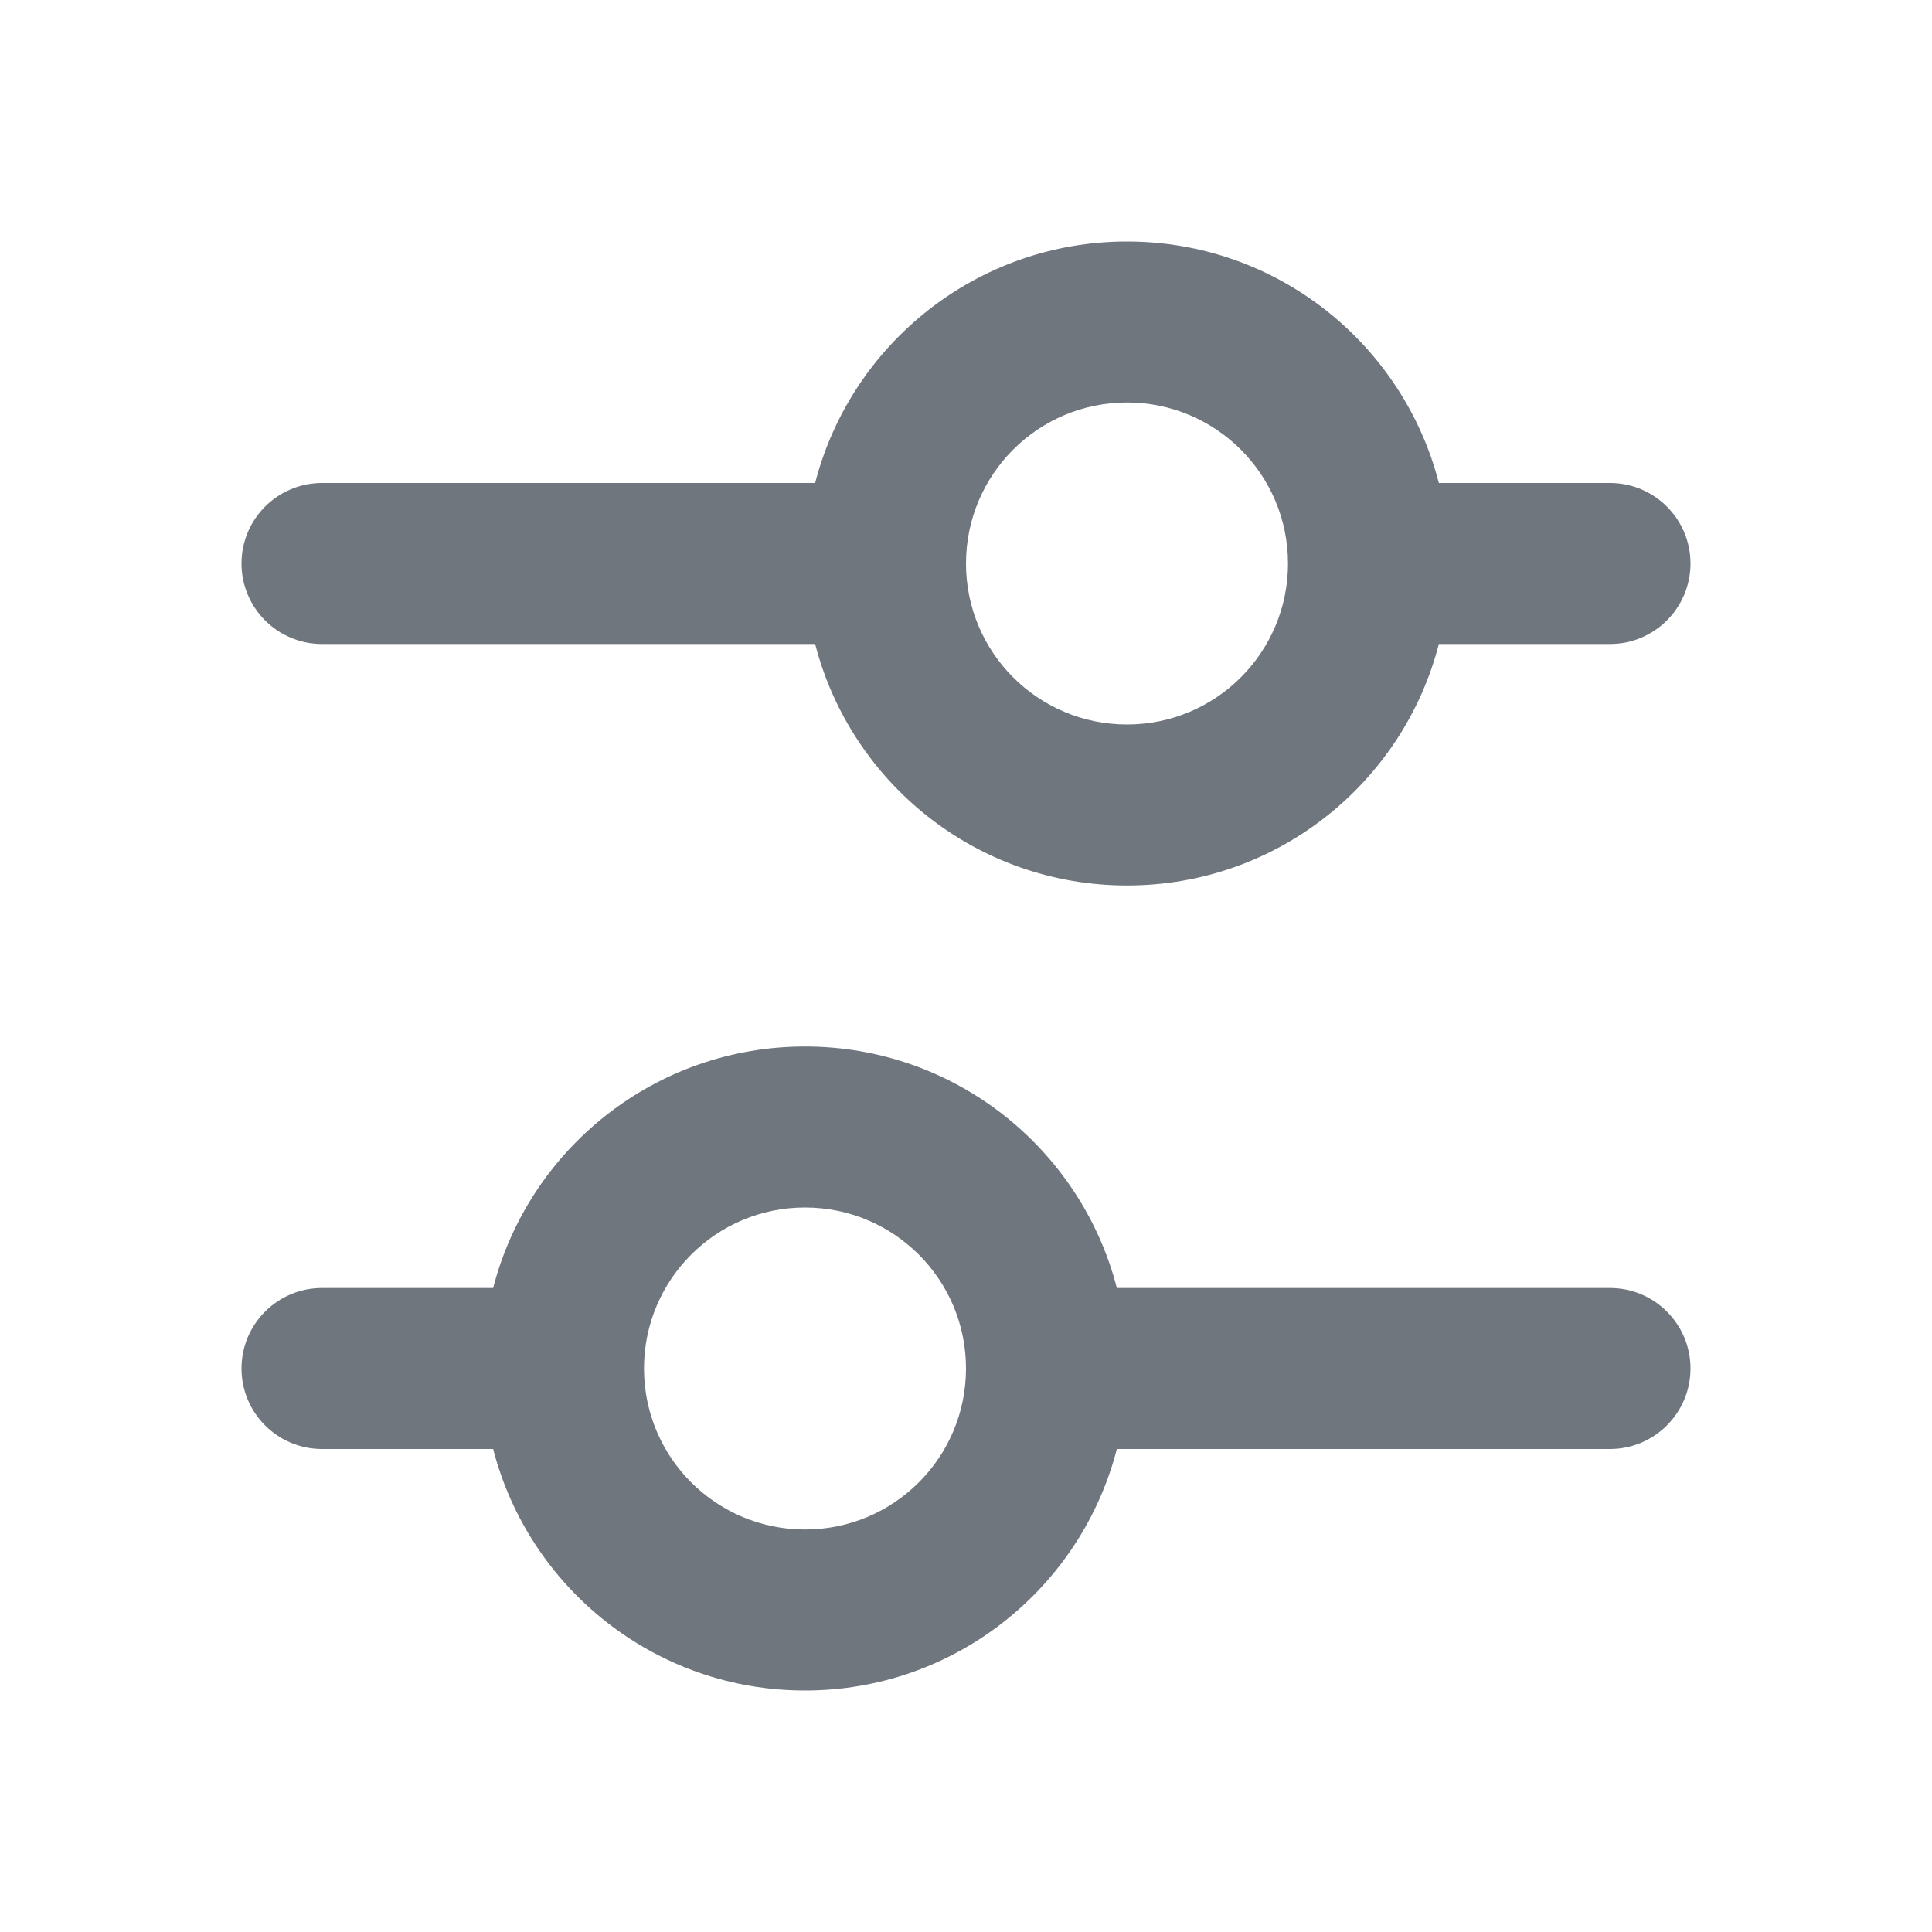
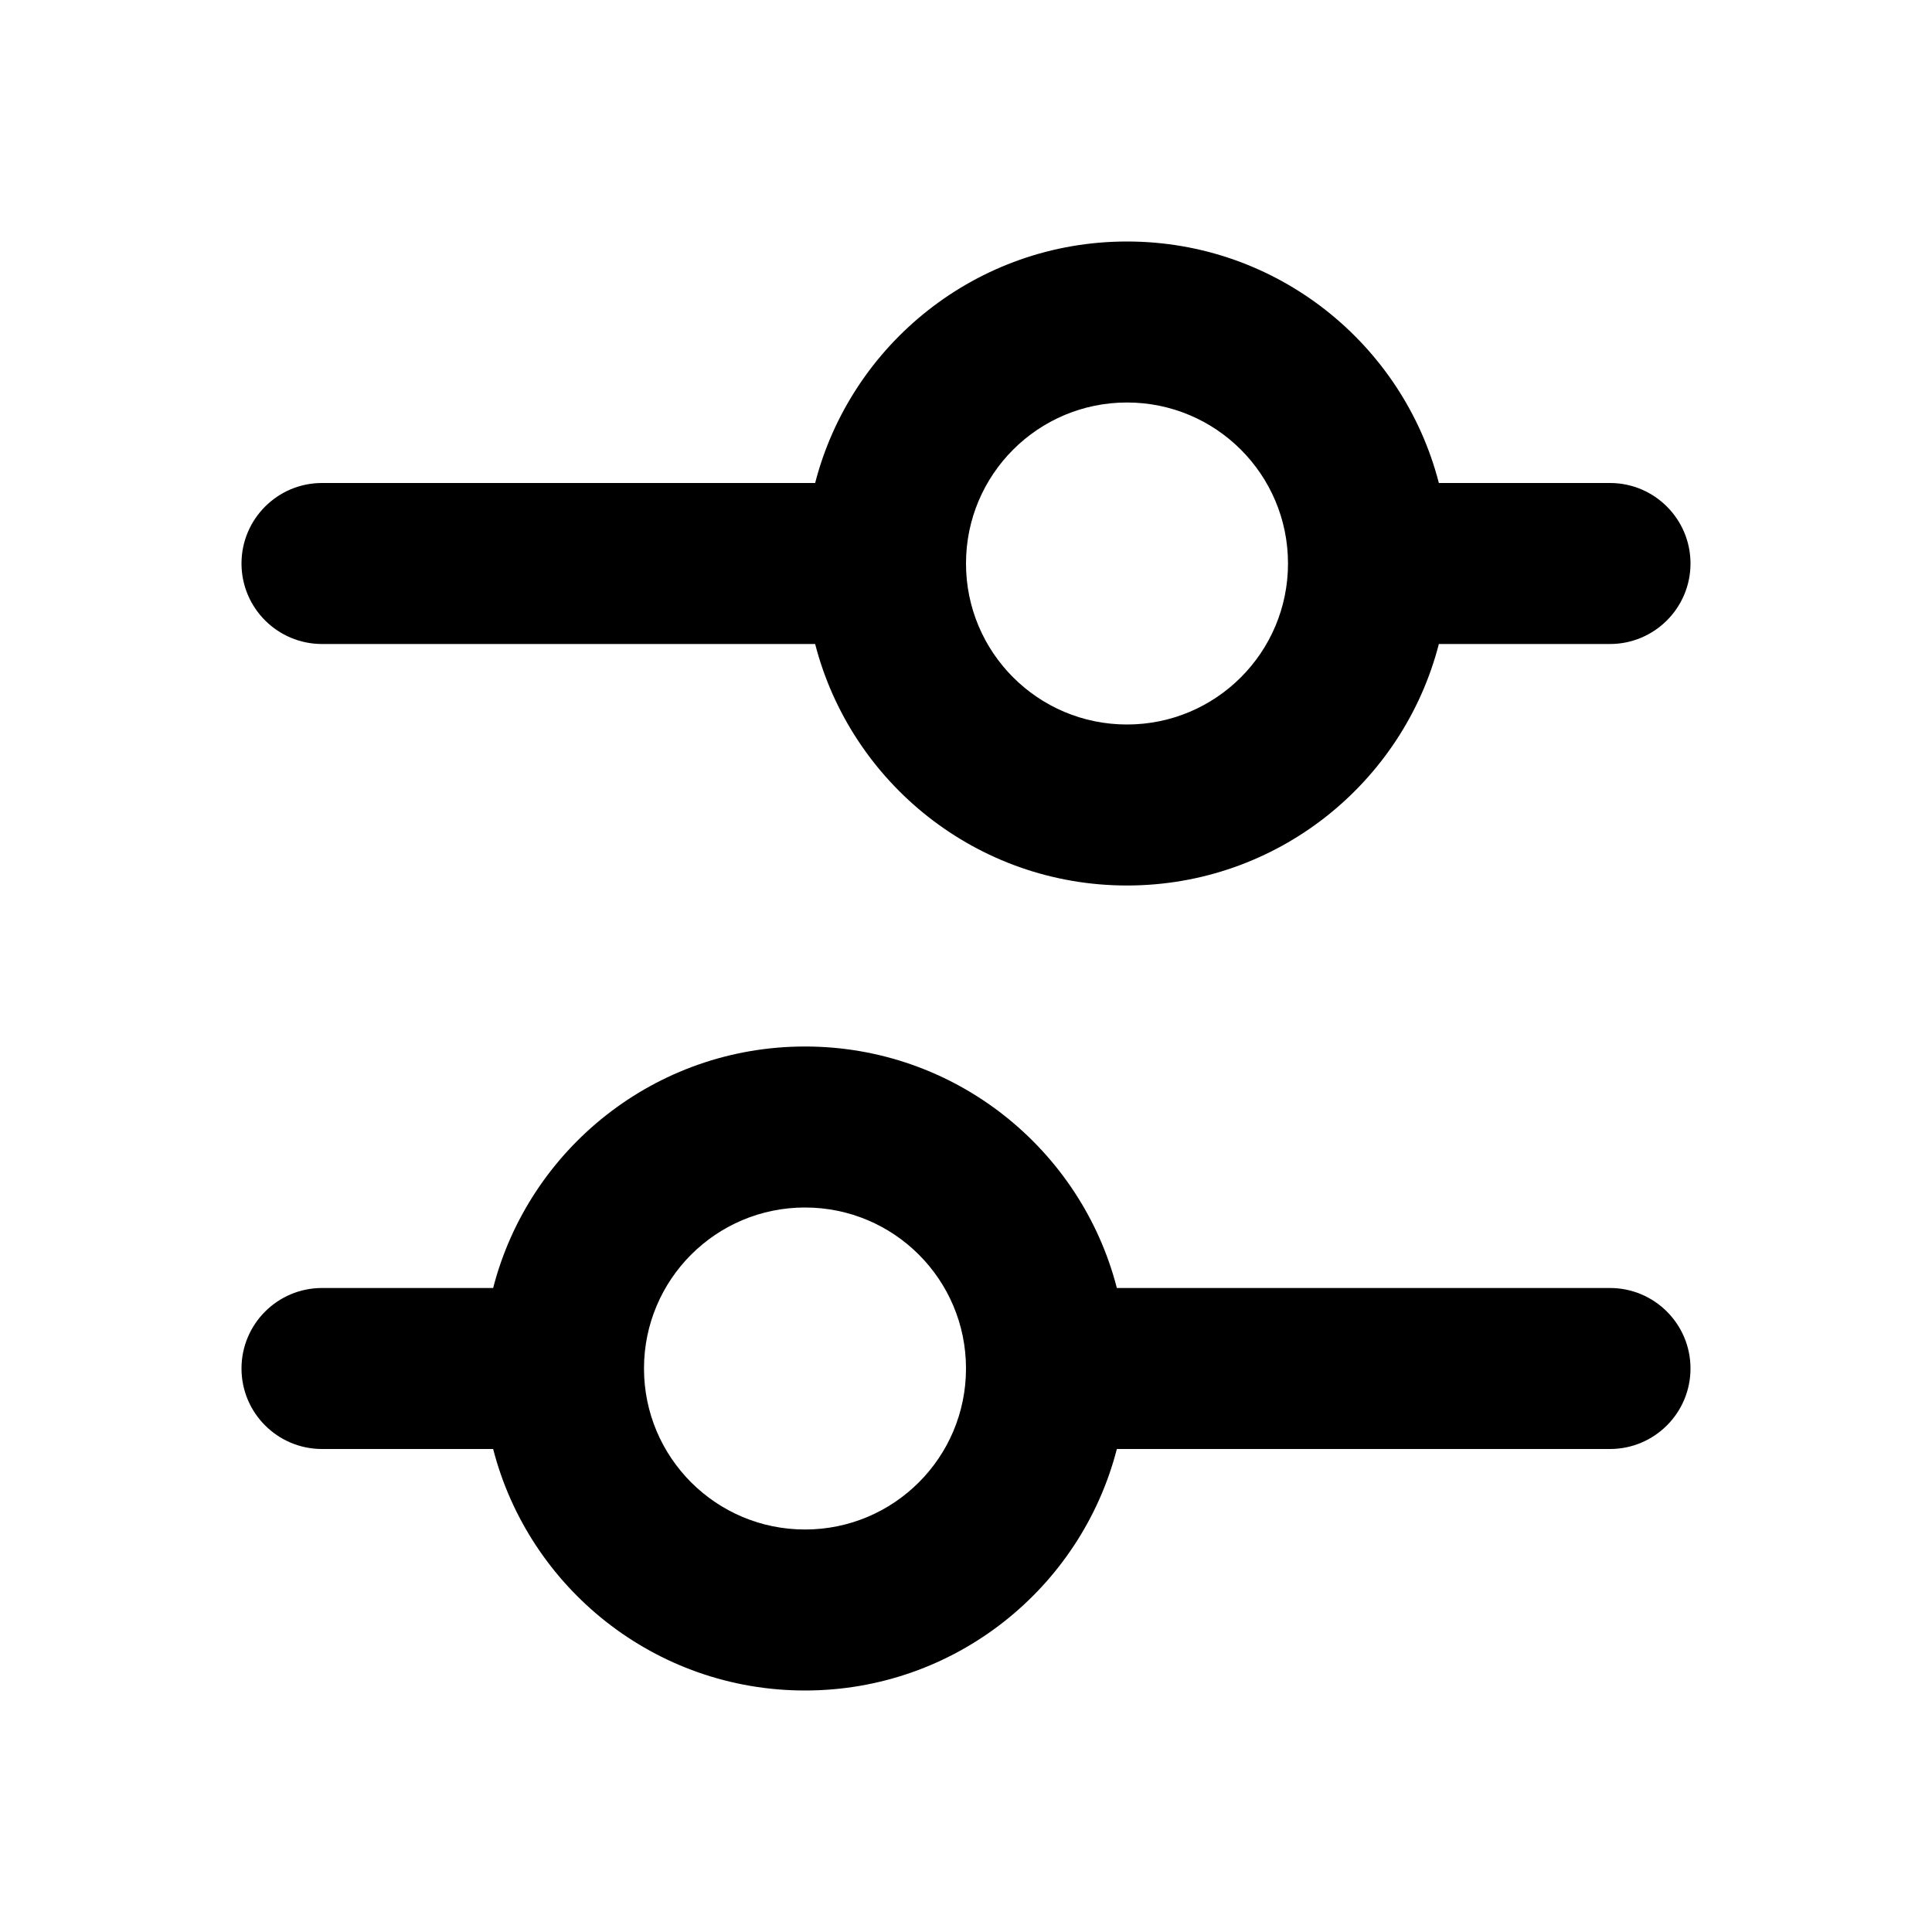
- <svg xmlns="http://www.w3.org/2000/svg" width="24" height="24" color="#6F767E" viewBox="56 16 24 24" fill="none">
+ <svg xmlns="http://www.w3.org/2000/svg" width="24" height="24" viewBox="56 16 24 24" fill="none">
  <path fill-rule="evenodd" clip-rule="evenodd" d="M19 23C19 22.448 19.448 22 20 22H36C36.552 22 37 22.448 37 23C37 23.552 36.552 24 36 24H20C19.448 24 19 23.552 19 23Z" fill="currentColor" />
  <path fill-rule="evenodd" clip-rule="evenodd" d="M19 33C19 32.448 19.448 32 20 32H36C36.552 32 37 32.448 37 33C37 33.552 36.552 34 36 34H20C19.448 34 19 33.552 19 33Z" fill="currentColor" />
  <path fill-rule="evenodd" clip-rule="evenodd" d="M26 36C27.657 36 29 34.657 29 33C29 31.343 27.657 30 26 30C24.343 30 23 31.343 23 33C23 34.657 24.343 36 26 36Z" fill="currentColor" />
  <path fill-rule="evenodd" clip-rule="evenodd" d="M30 26C31.657 26 33 24.657 33 23C33 21.343 31.657 20 30 20C28.343 20 27 21.343 27 23C27 24.657 28.343 26 30 26Z" fill="currentColor" />
  <path fill-rule="evenodd" clip-rule="evenodd" d="M62.126 34H60C59.448 34 59 33.552 59 33C59 32.448 59.448 32 60 32H62.126C62.57 30.275 64.136 29 66 29C67.864 29 69.43 30.275 69.874 32H76C76.552 32 77 32.448 77 33C77 33.552 76.552 34 76 34H69.874C69.43 35.725 67.864 37 66 37C64.136 37 62.57 35.725 62.126 34ZM64 33C64 31.895 64.895 31 66 31C67.105 31 68 31.895 68 33C68 34.105 67.105 35 66 35C64.895 35 64 34.105 64 33Z" fill="currentColor" />
  <path fill-rule="evenodd" clip-rule="evenodd" d="M66.126 24H60C59.448 24 59 23.552 59 23C59 22.448 59.448 22 60 22H66.126C66.57 20.275 68.136 19 70 19C71.864 19 73.43 20.275 73.874 22H76C76.552 22 77 22.448 77 23C77 23.552 76.552 24 76 24H73.874C73.43 25.725 71.864 27 70 27C68.136 27 66.57 25.725 66.126 24ZM68 23C68 21.895 68.895 21 70 21C71.105 21 72 21.895 72 23C72 24.105 71.105 25 70 25C68.895 25 68 24.105 68 23Z" fill="currentColor" />
</svg>
